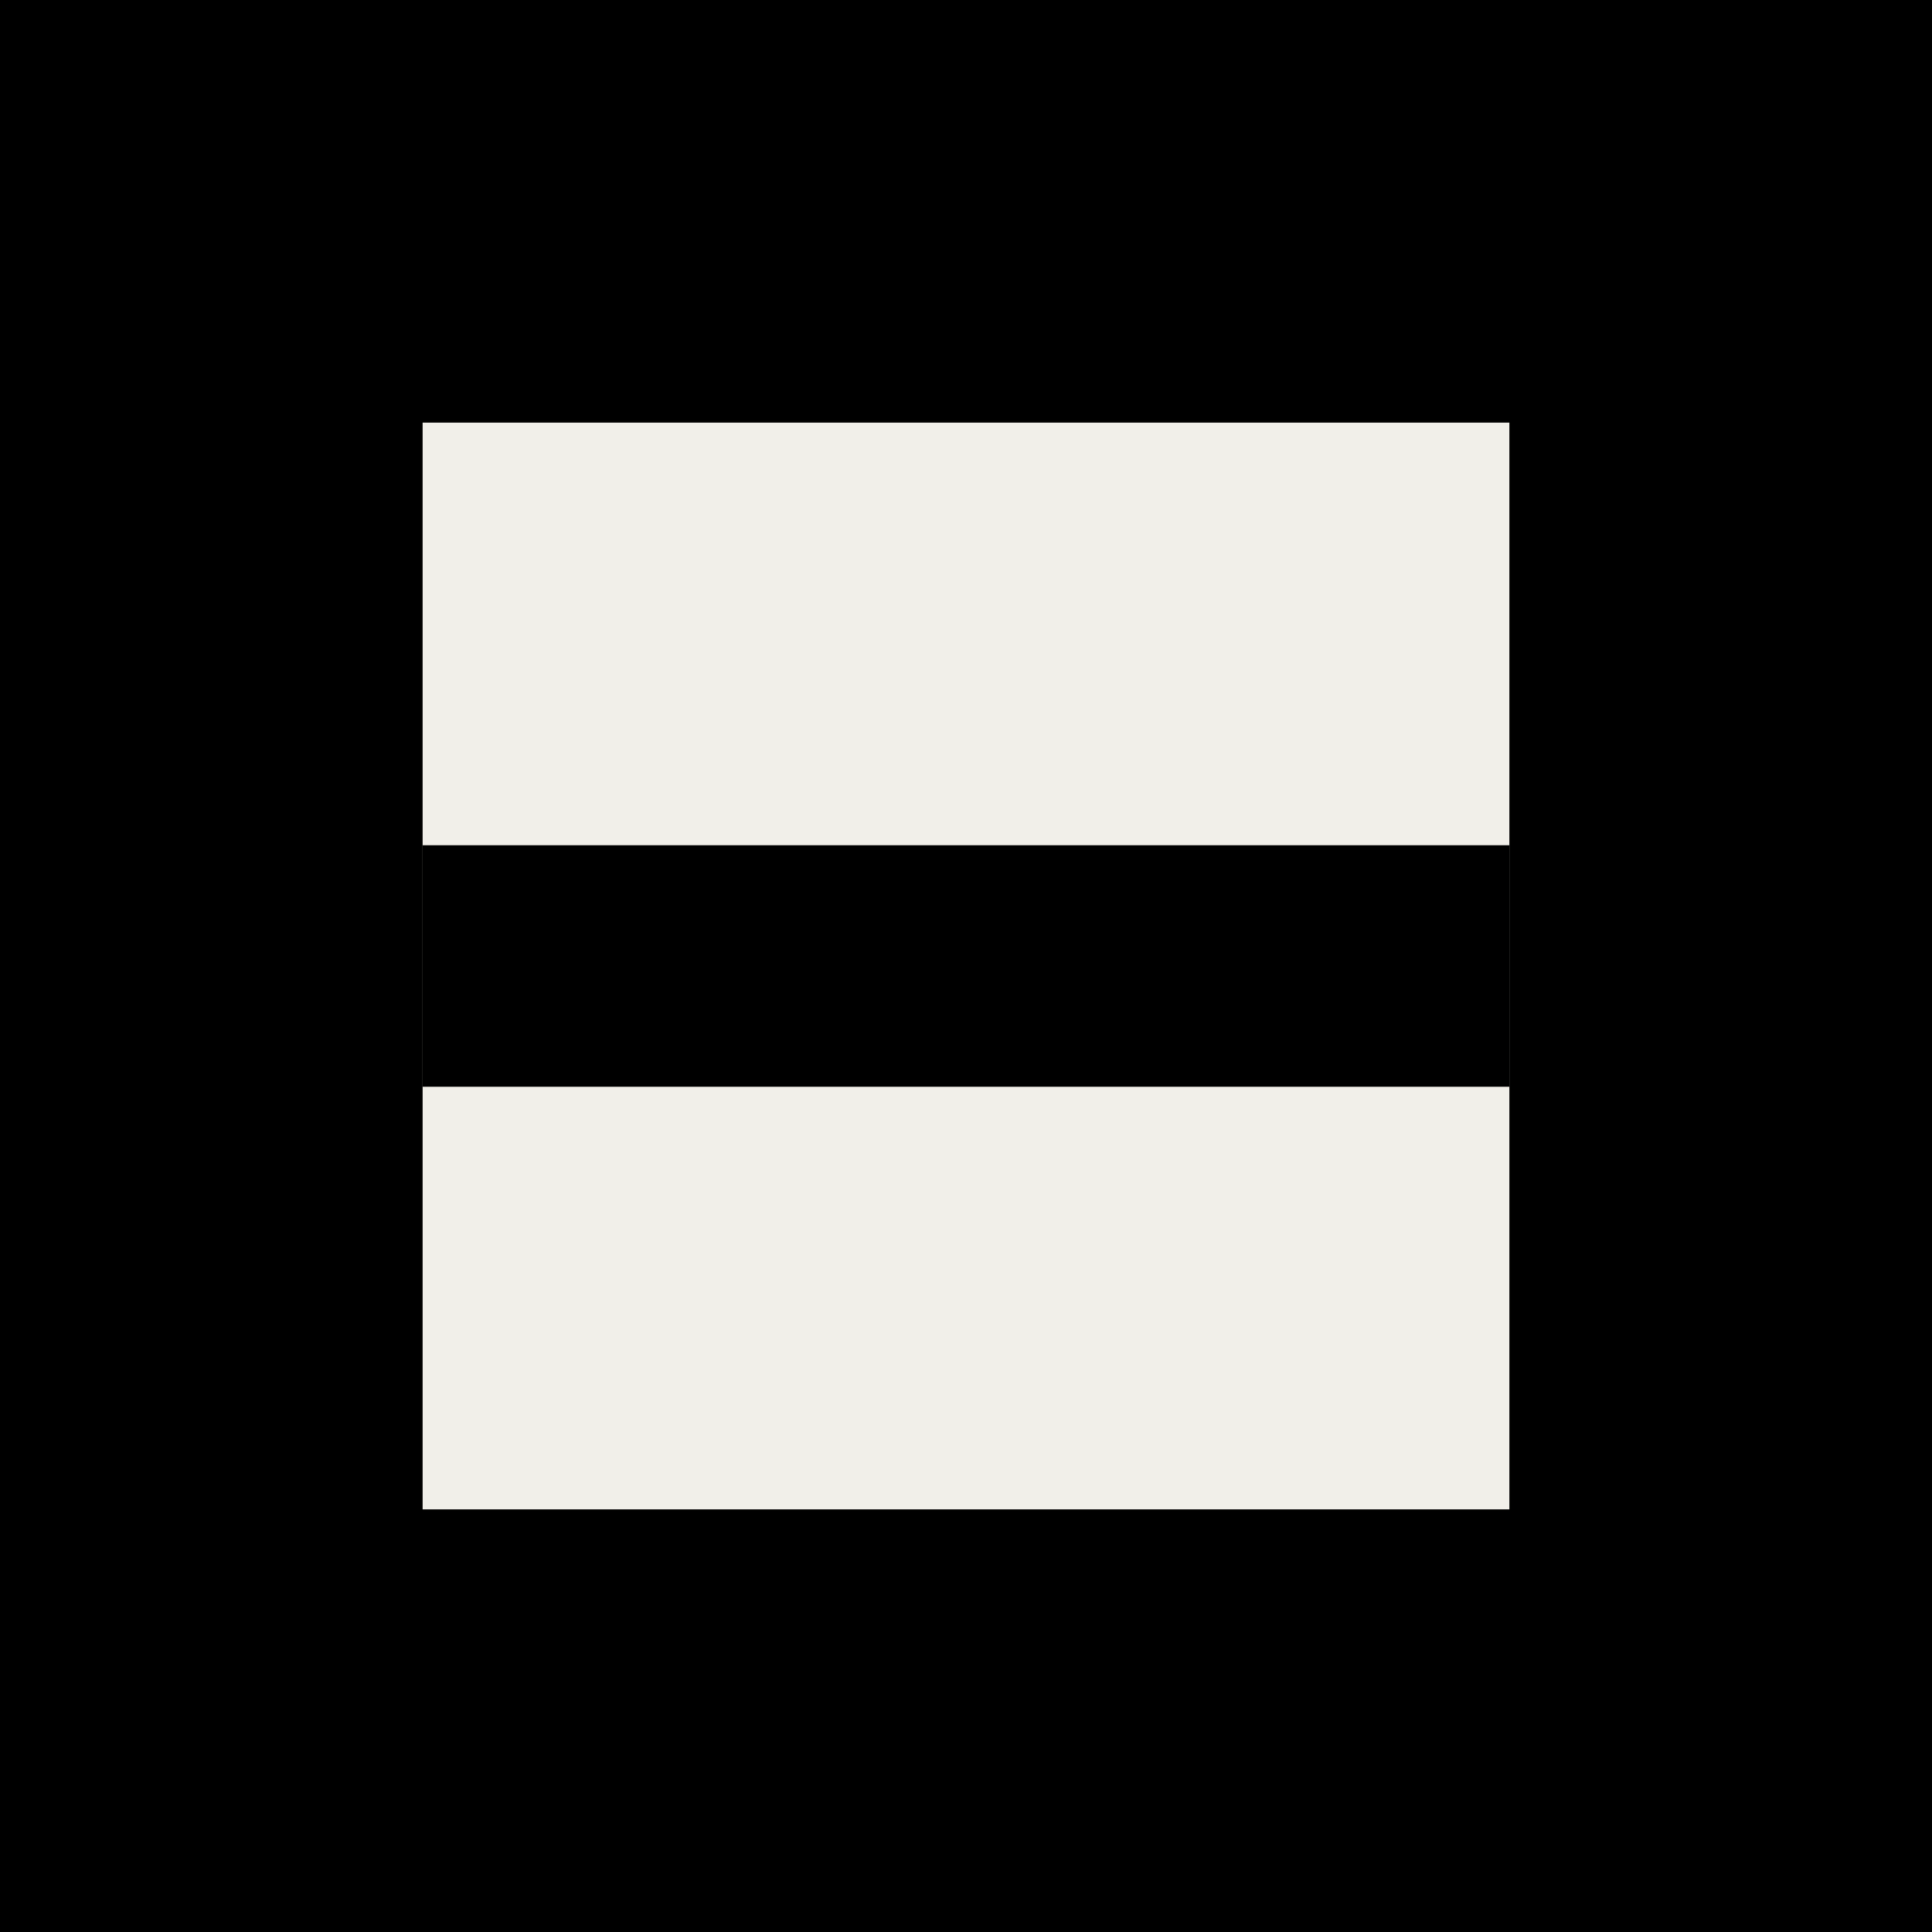
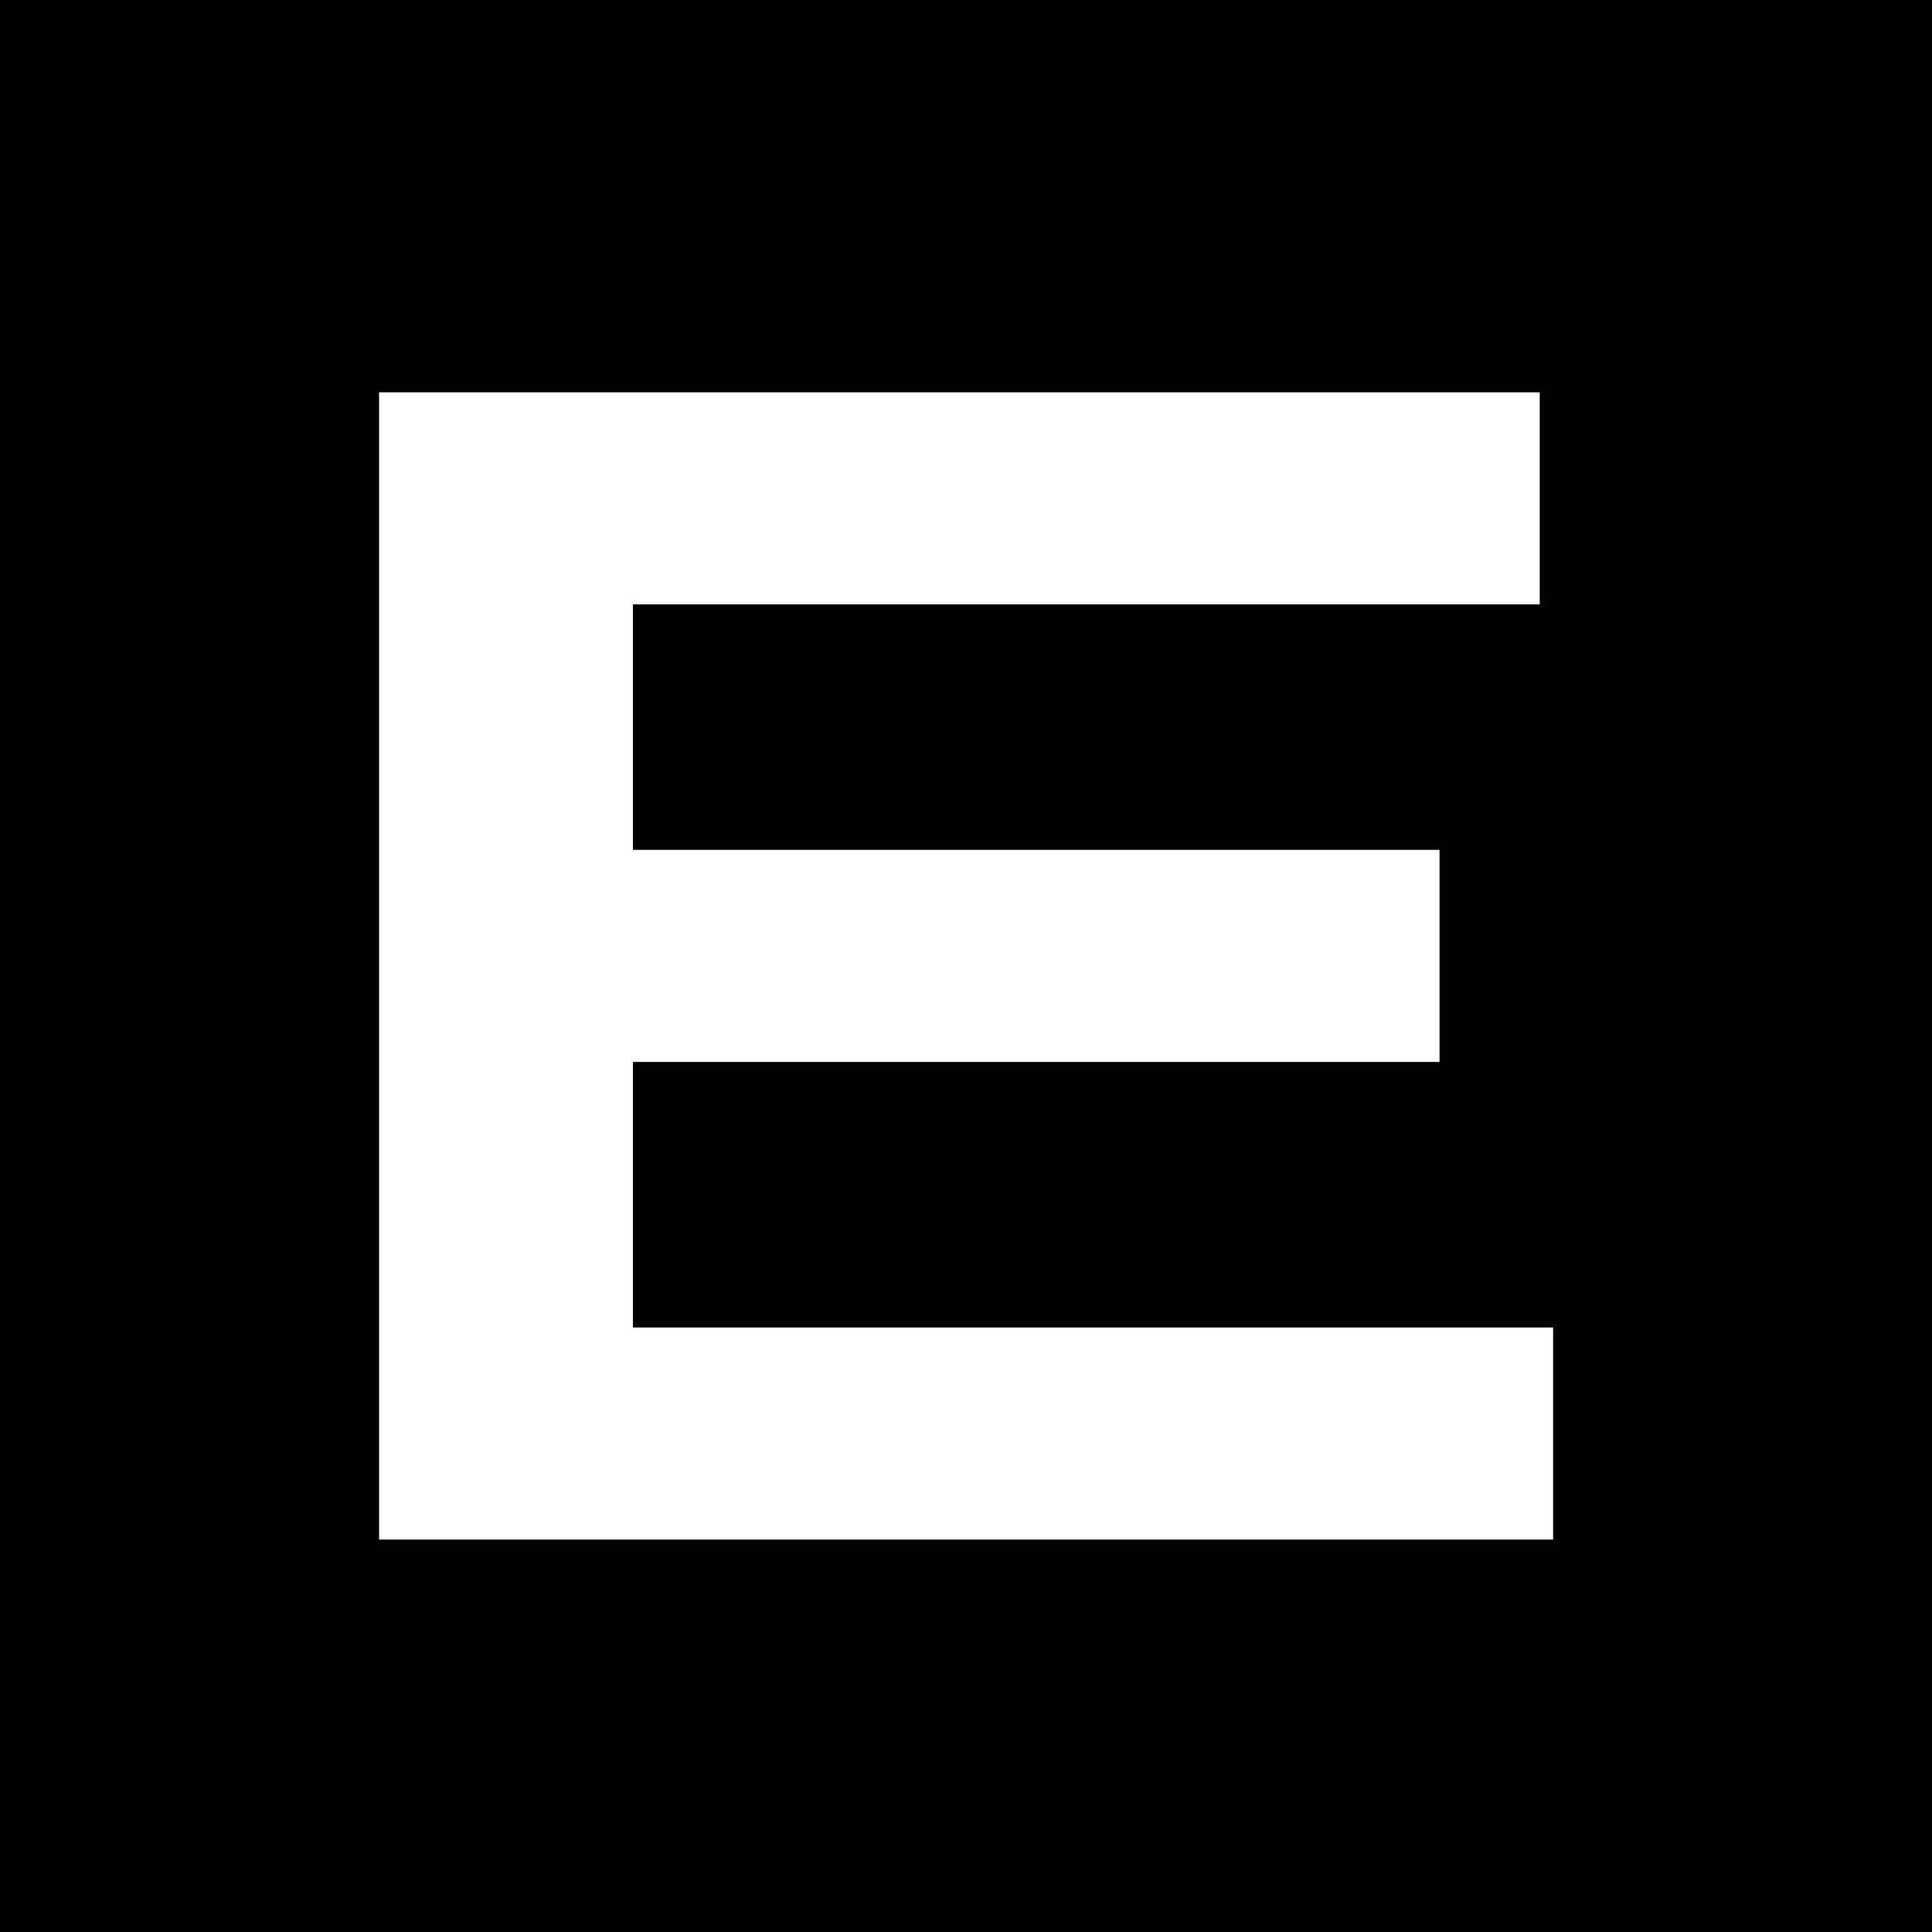
<svg xmlns="http://www.w3.org/2000/svg" viewBox="0 0 32 32">
  <rect width="32" height="32" fill="#000" />
-   <rect x="7" y="7" width="18" height="18" fill="#f1efe9" />
-   <rect x="7" y="14" width="18" height="4" fill="#000" />
+   <path fill="#fff" transform="translate(3.596 25.500) scale(0.02766 -0.02766)" d="M97 0V687H792V560H249V413H732V286H249V127H800V0Z" />
</svg>
